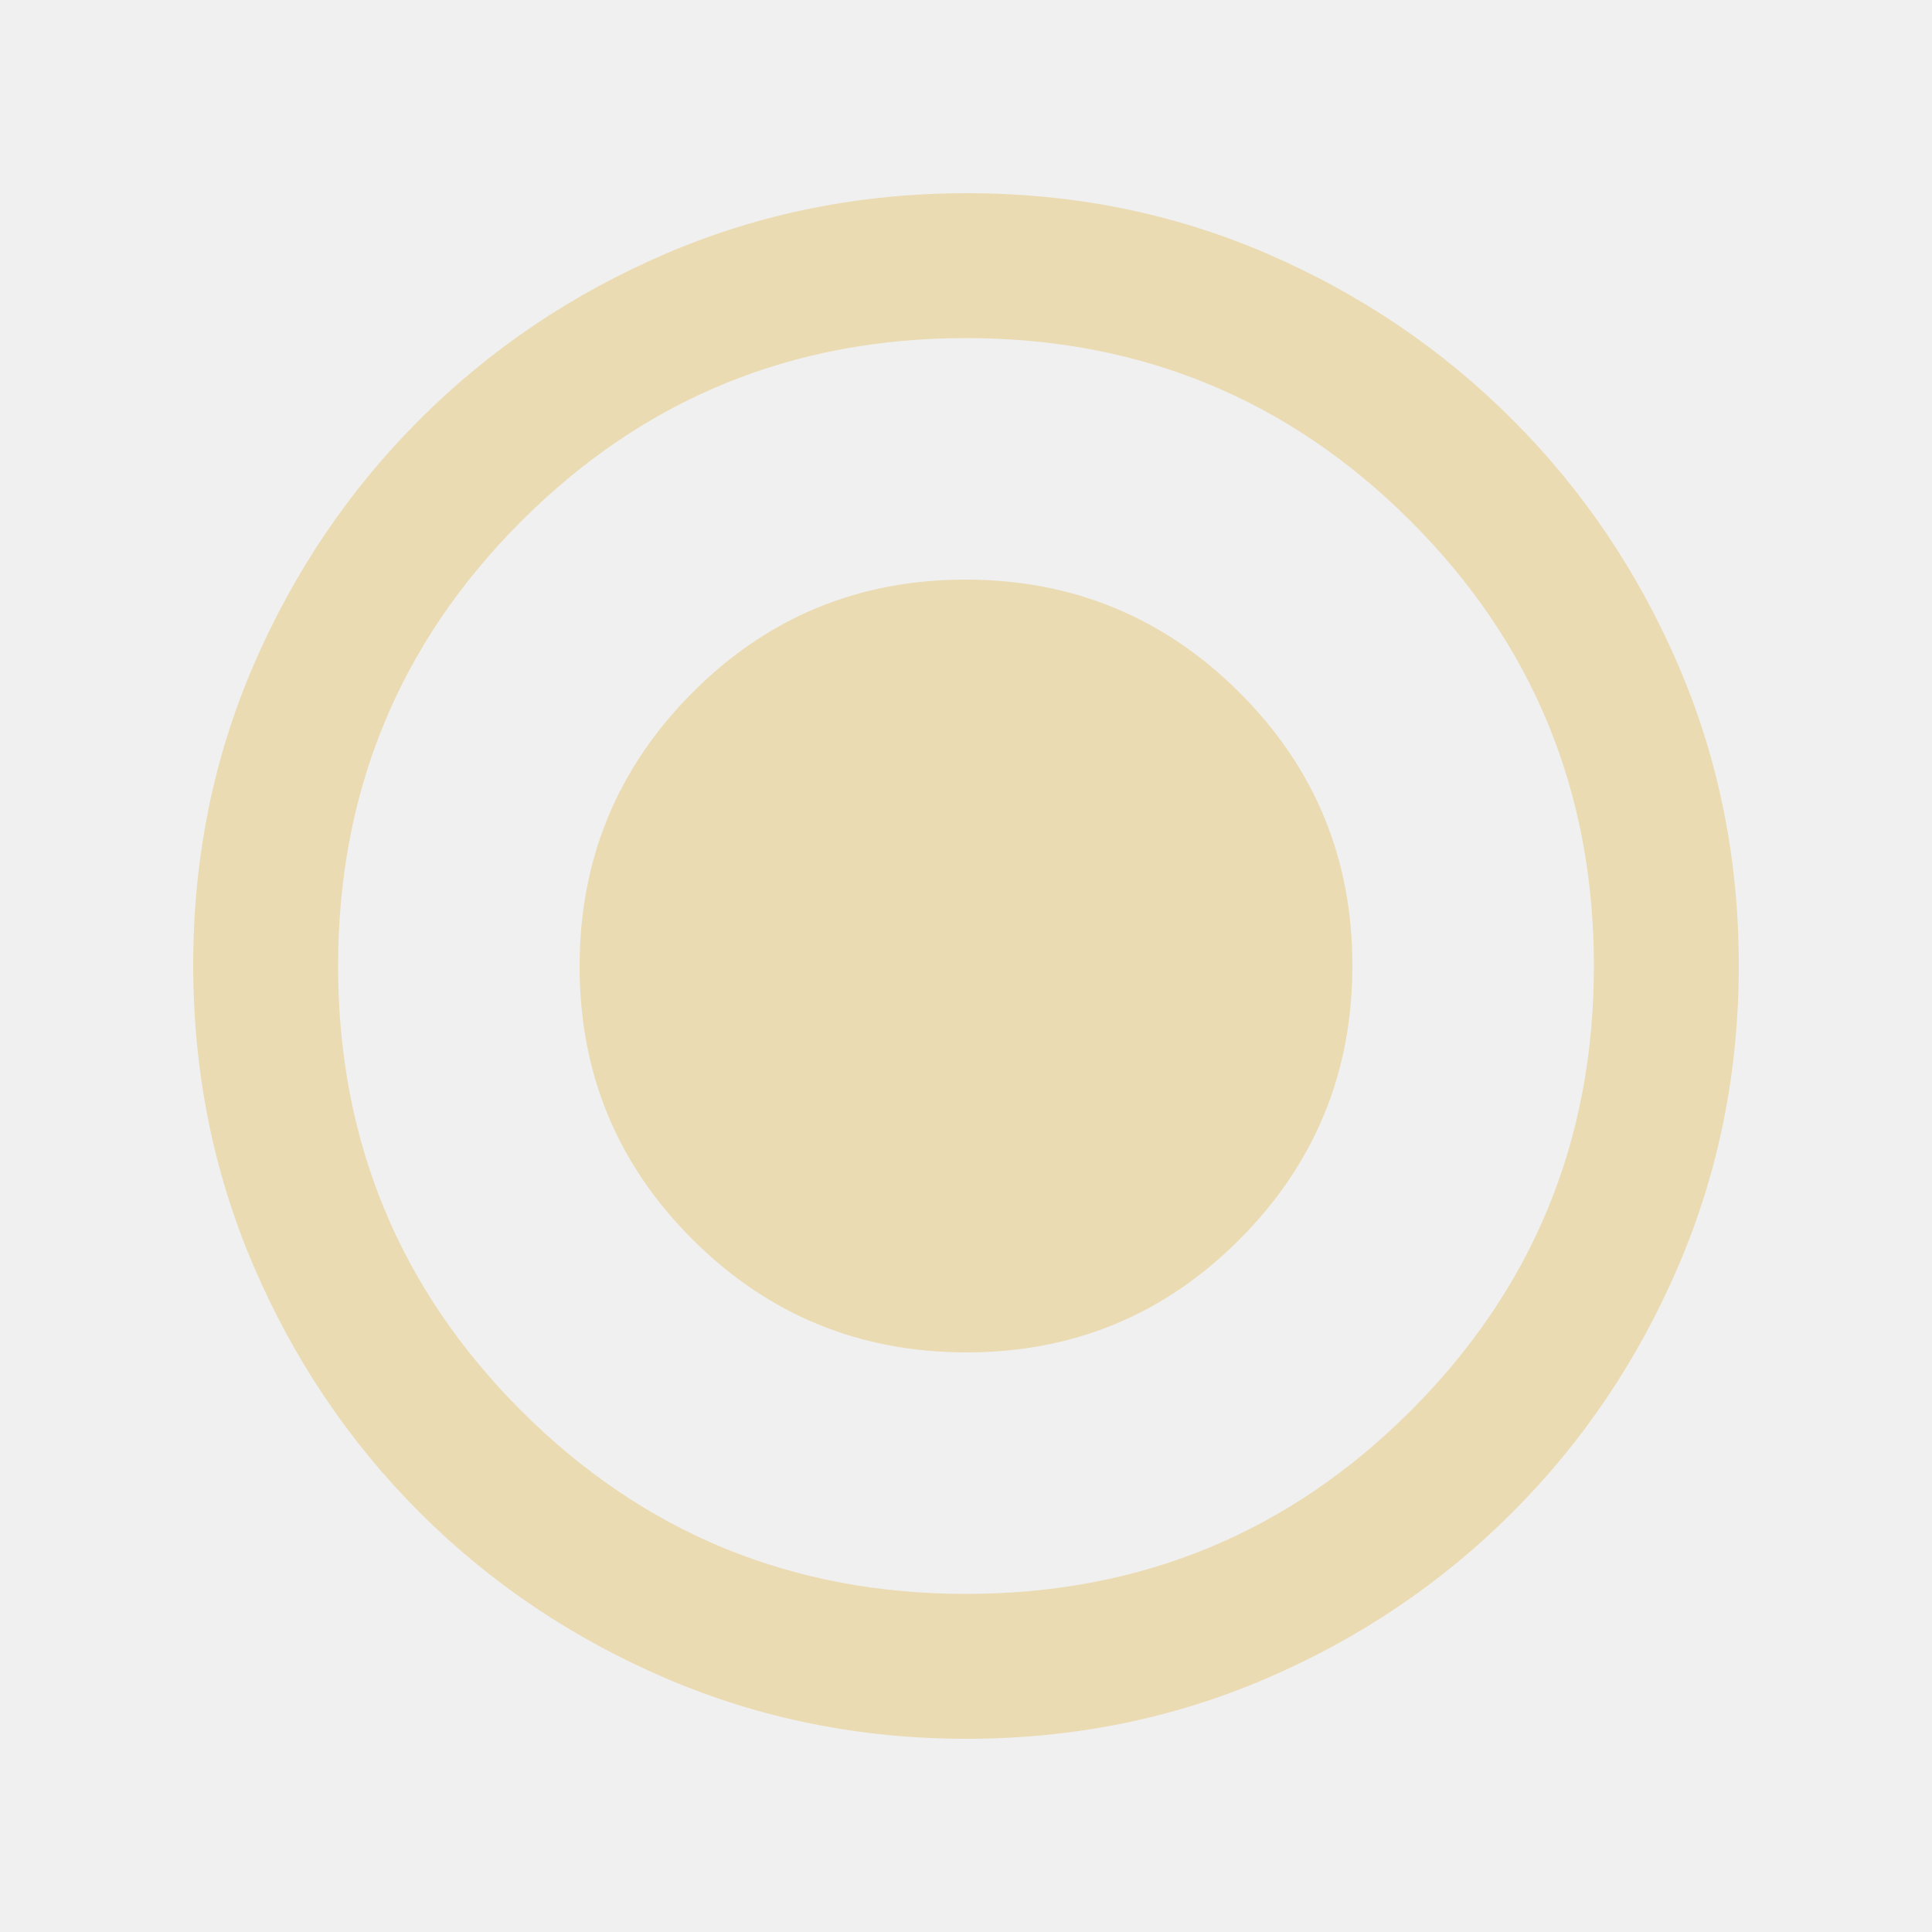
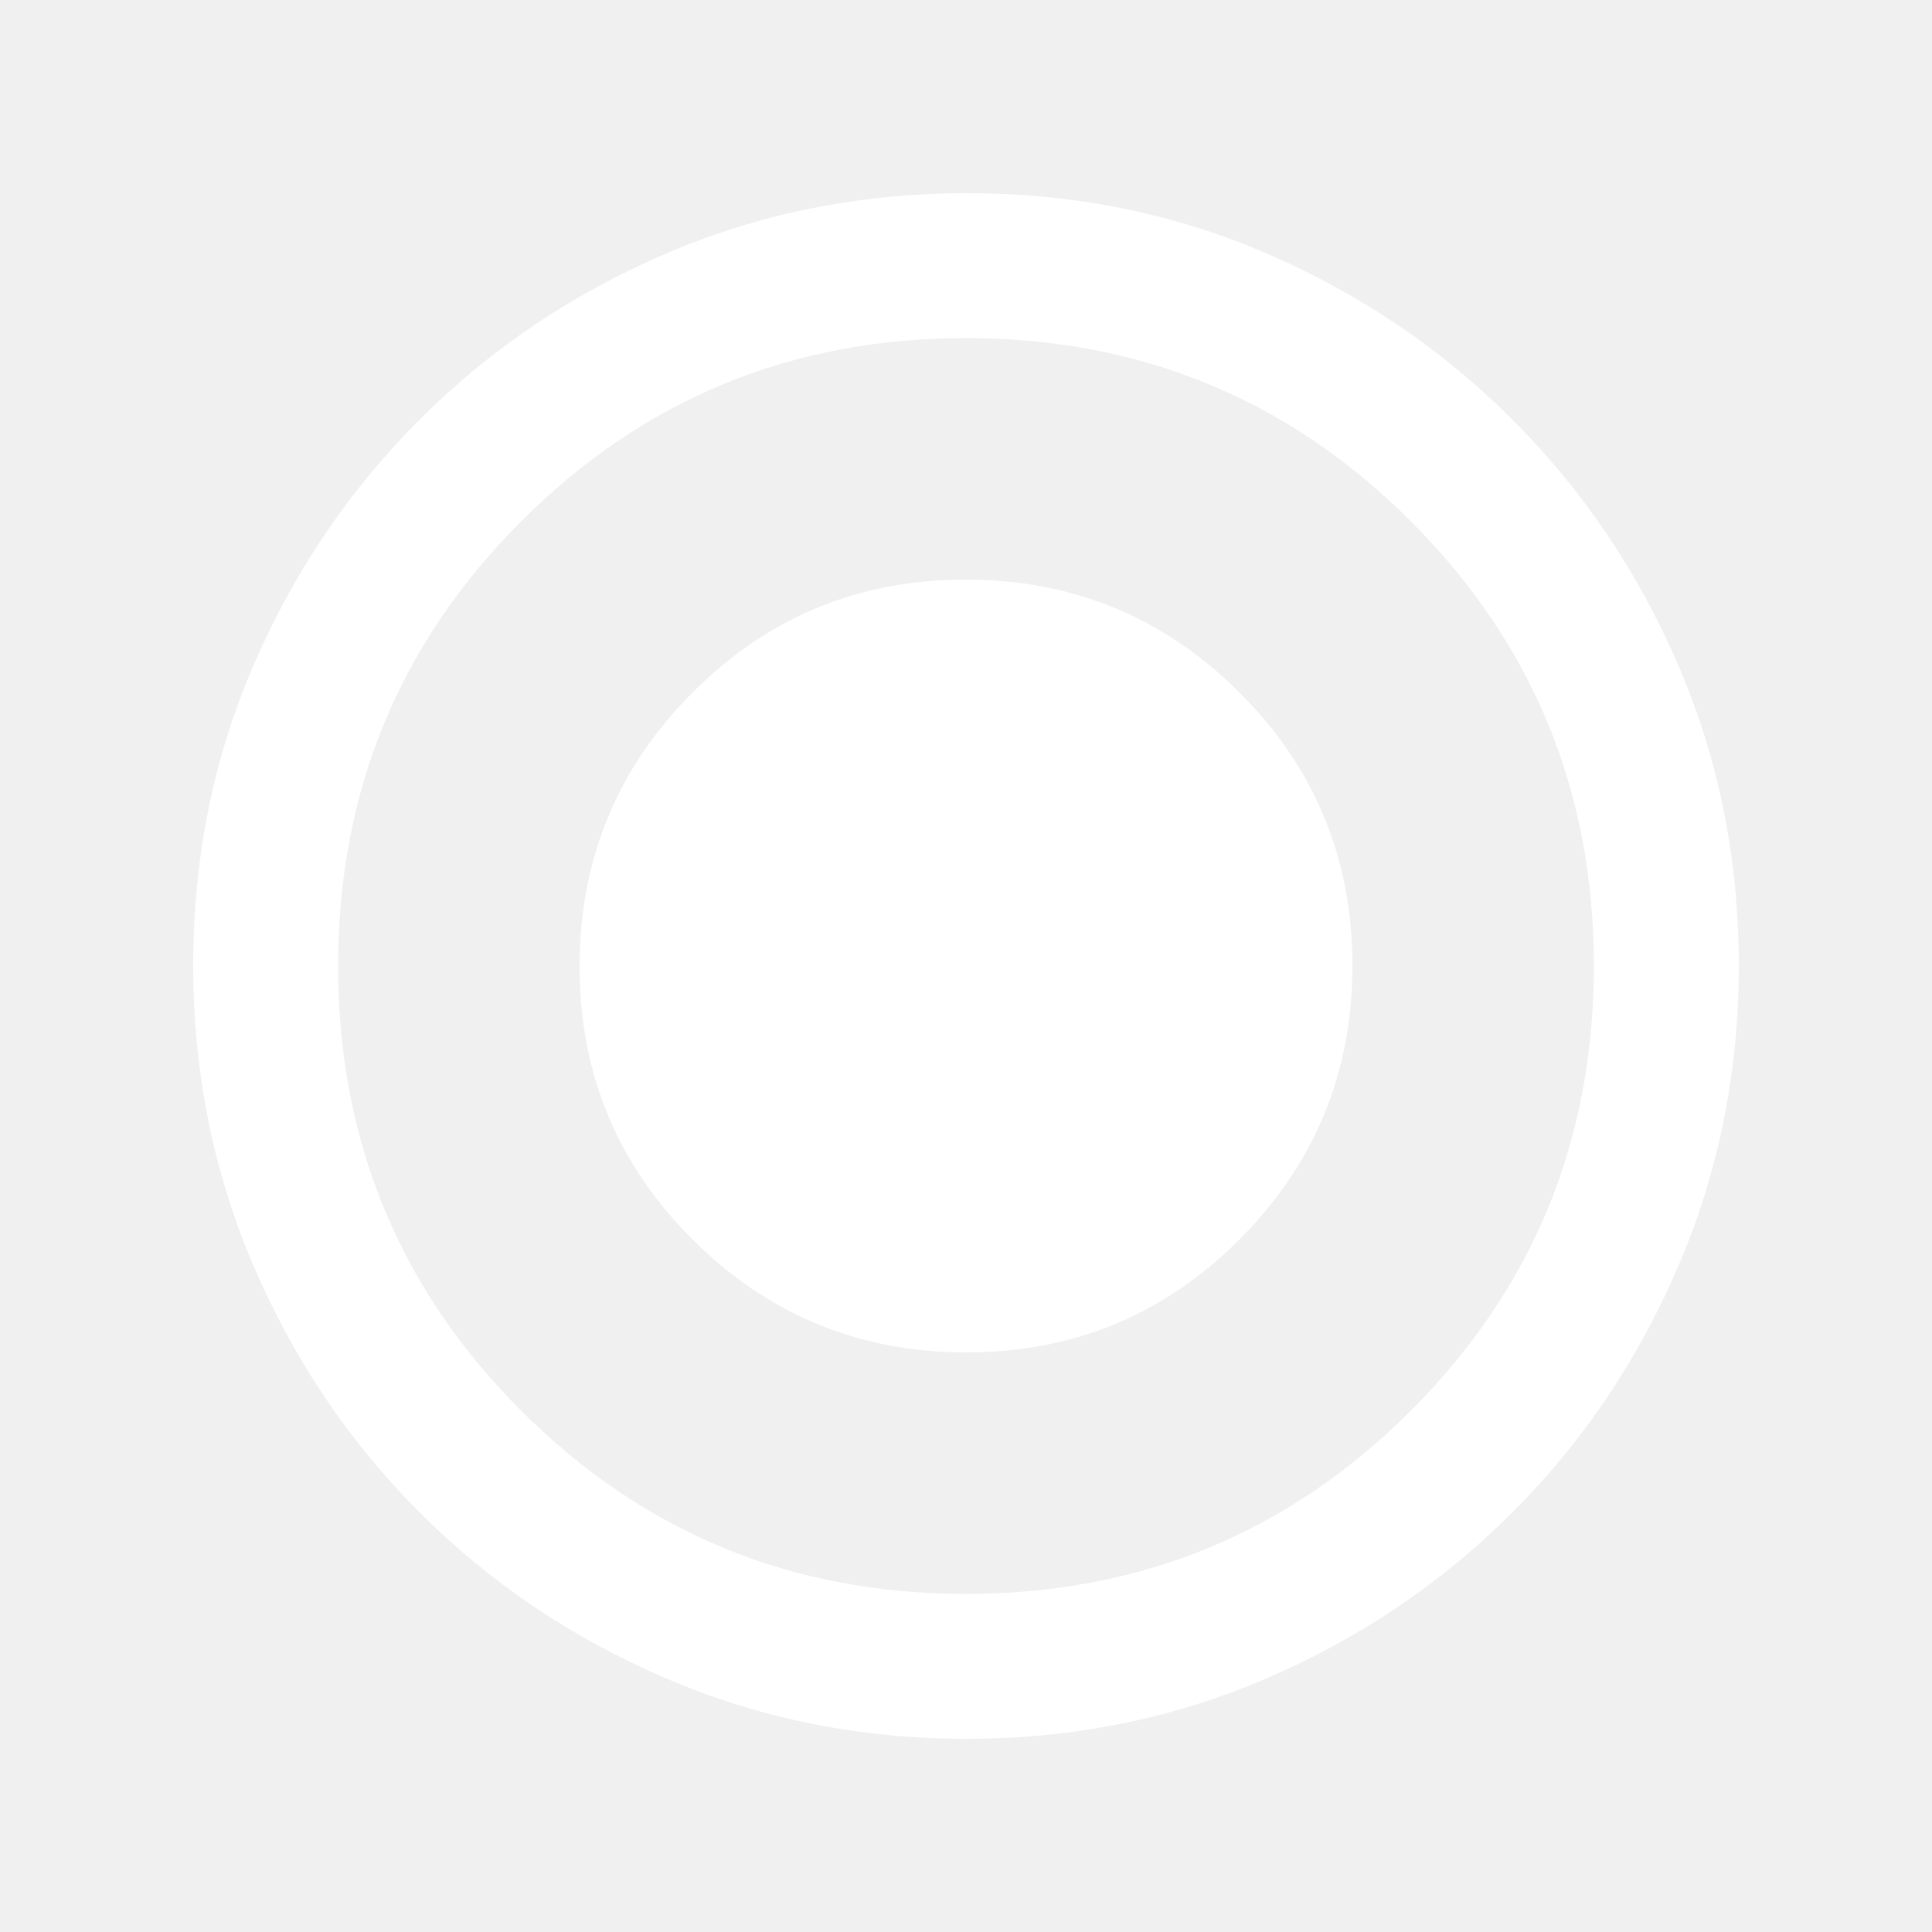
- <svg xmlns="http://www.w3.org/2000/svg" height="20px" viewBox="0 -960 960 960" width="20px" fill="#ebdbb2">
+ <svg xmlns="http://www.w3.org/2000/svg" height="20px" viewBox="0 -960 960 960" width="20px" fill="#ffffff">
  <path d="M480.23-288Q560-288 616-344.23q56-56.22 56-136Q672-560 615.77-616q-56.22-56-136-56Q400-672 344-615.77q-56 56.22-56 136Q288-400 344.23-344q56.22 56 136 56Zm.05 192Q401-96 331-126t-122.5-82.5Q156-261 126-330.96t-30-149.5Q96-560 126-629.5q30-69.5 82.5-122T330.96-834q69.96-30 149.5-30t149.04 30q69.5 30 122 82.5T834-629.28q30 69.73 30 149Q864-401 834-331t-82.5 122.5Q699-156 629.28-126q-69.73 30-149 30Zm-.28-72q130 0 221-91t91-221q0-130-91-221t-221-91q-130 0-221 91t-91 221q0 130 91 221t221 91Z" />
</svg>
